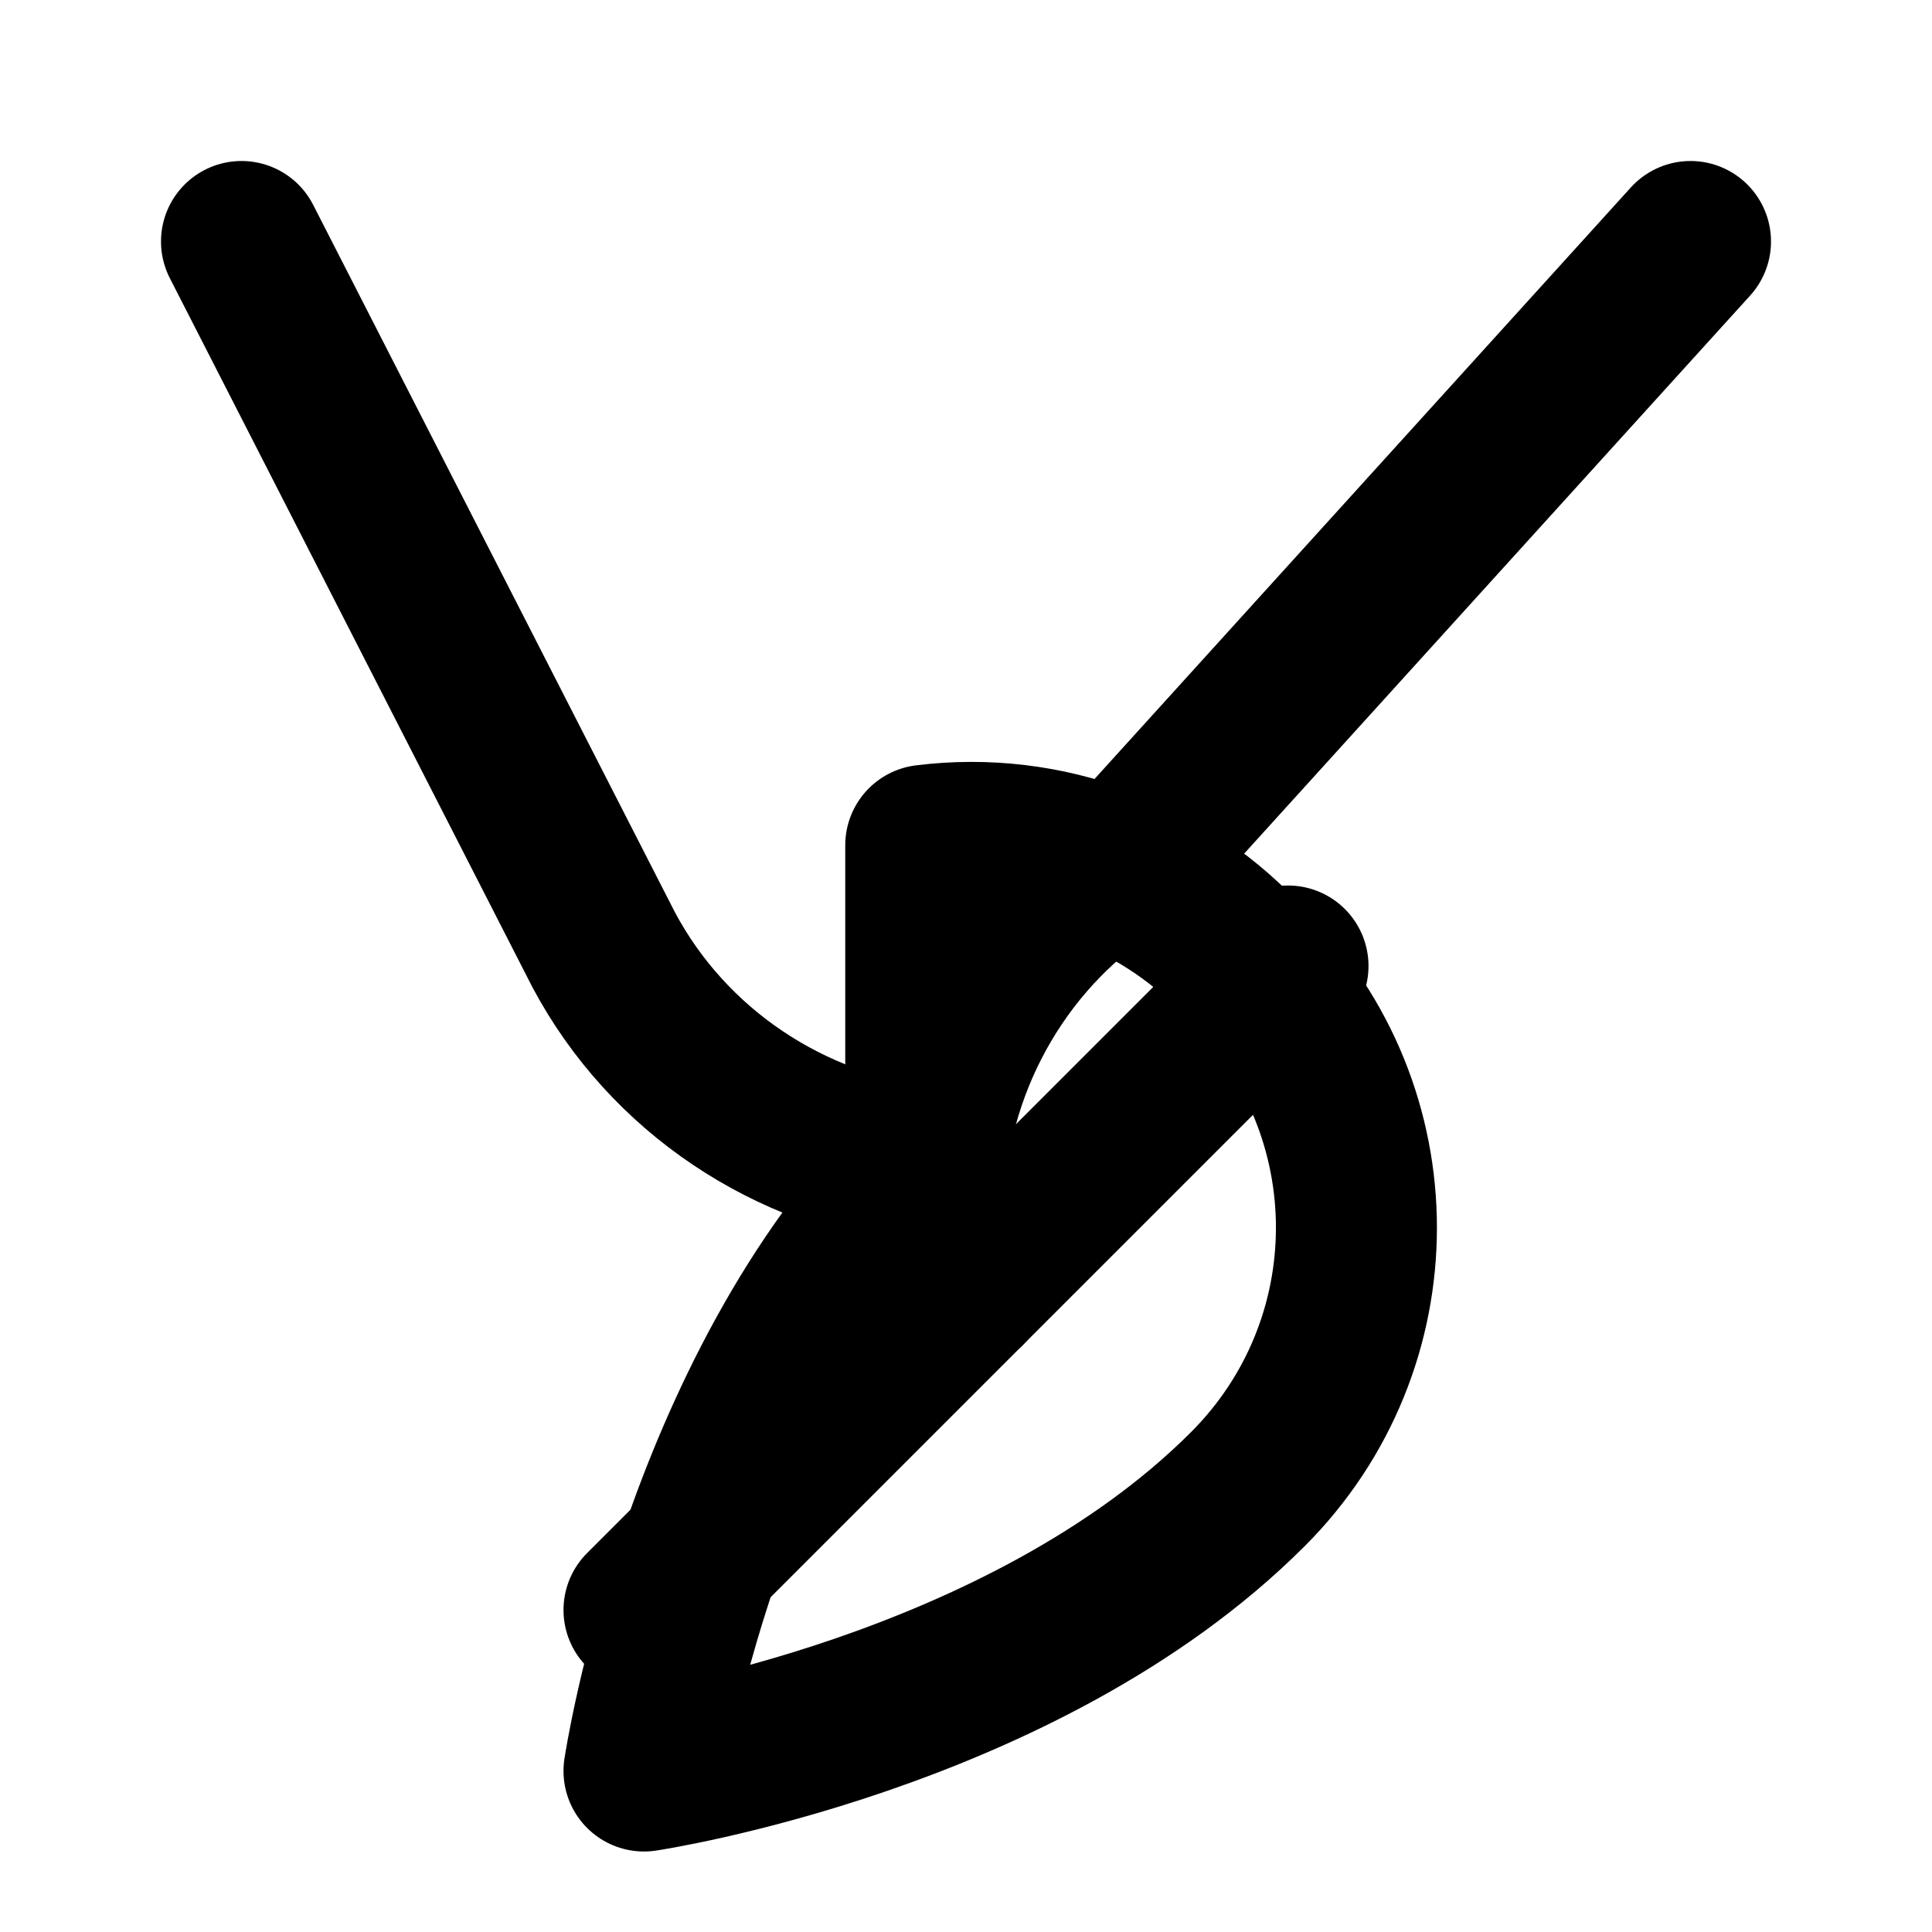
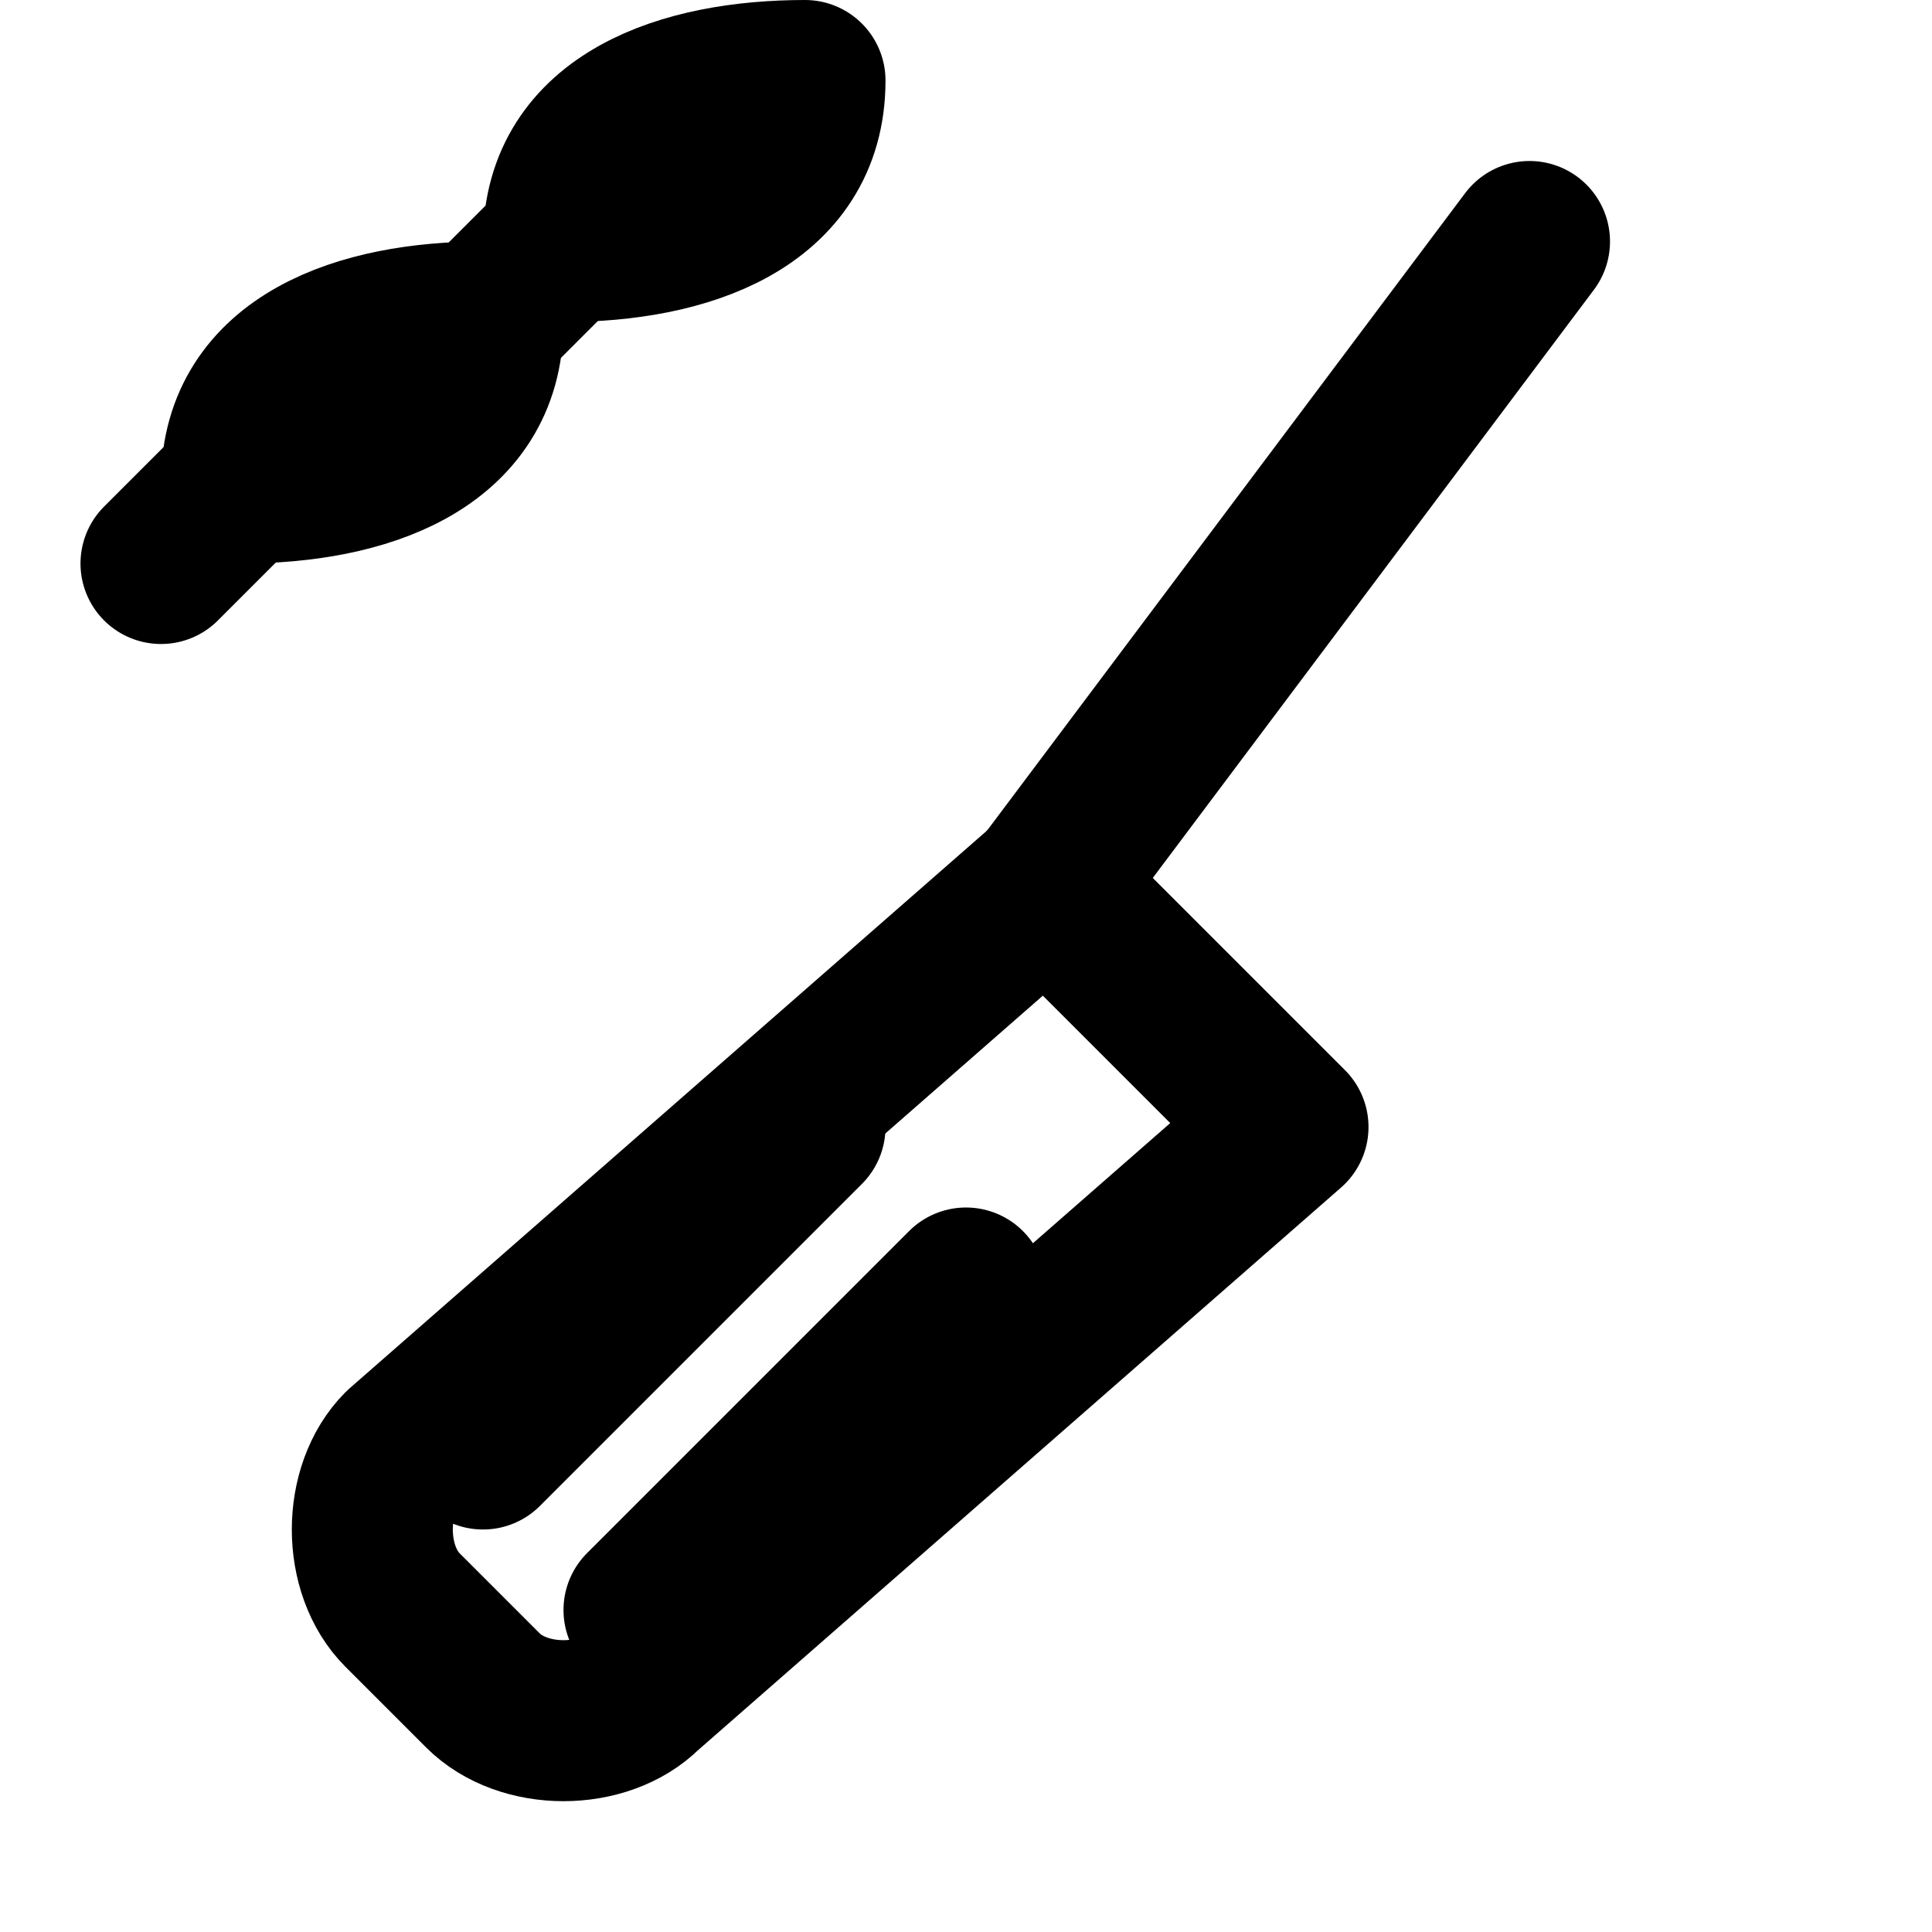
<svg xmlns="http://www.w3.org/2000/svg" width="16" height="16" viewBox="0 0 24 24" fill="none" stroke="currentColor" stroke-width="2" stroke-linecap="round" stroke-linejoin="round">
-   <path d="M11.5 14.5c.2-1.7 1.2-3.2 2.7-4L21 3" />
-   <path d="M11.5 14.5c-1.7-.2-3.2-1.2-4-2.7L3 3" />
-   <path d="M11.5 14.5c-2.8 2.8-3.5 7.5-3.5 7.5s4.7-.7 7.5-3.5c1.8-1.8 1.8-4.7 0-6.5a4.6 4.6 0 0 0-4-1.5Z" />
-   <path d="m8 20 4-4" />
-   <path d="m16 12-4 4" />
+   <path d="M19 3L13 11" />
+   <path d="M13 11l-8 7c-.5.5-.5 1.5 0 2l1 1c.5.5 1.5.5 2 0l8-7Z" />
+   <path d="M10 14l-4 4" />
+   <path d="M12 16l-4 4" />
+   <path d="M3 6C3 4.5 4.5 4 6 4C6 5.5 4.5 6 3 6Z" />
+   <path d="M3 6l-1 1" />
+   <path d="M7 3C7 1.5 8.5 1 10 1C10 2.5 8.5 3 7 3Z" />
+   <path d="M7 3l-1 1" />
</svg>
